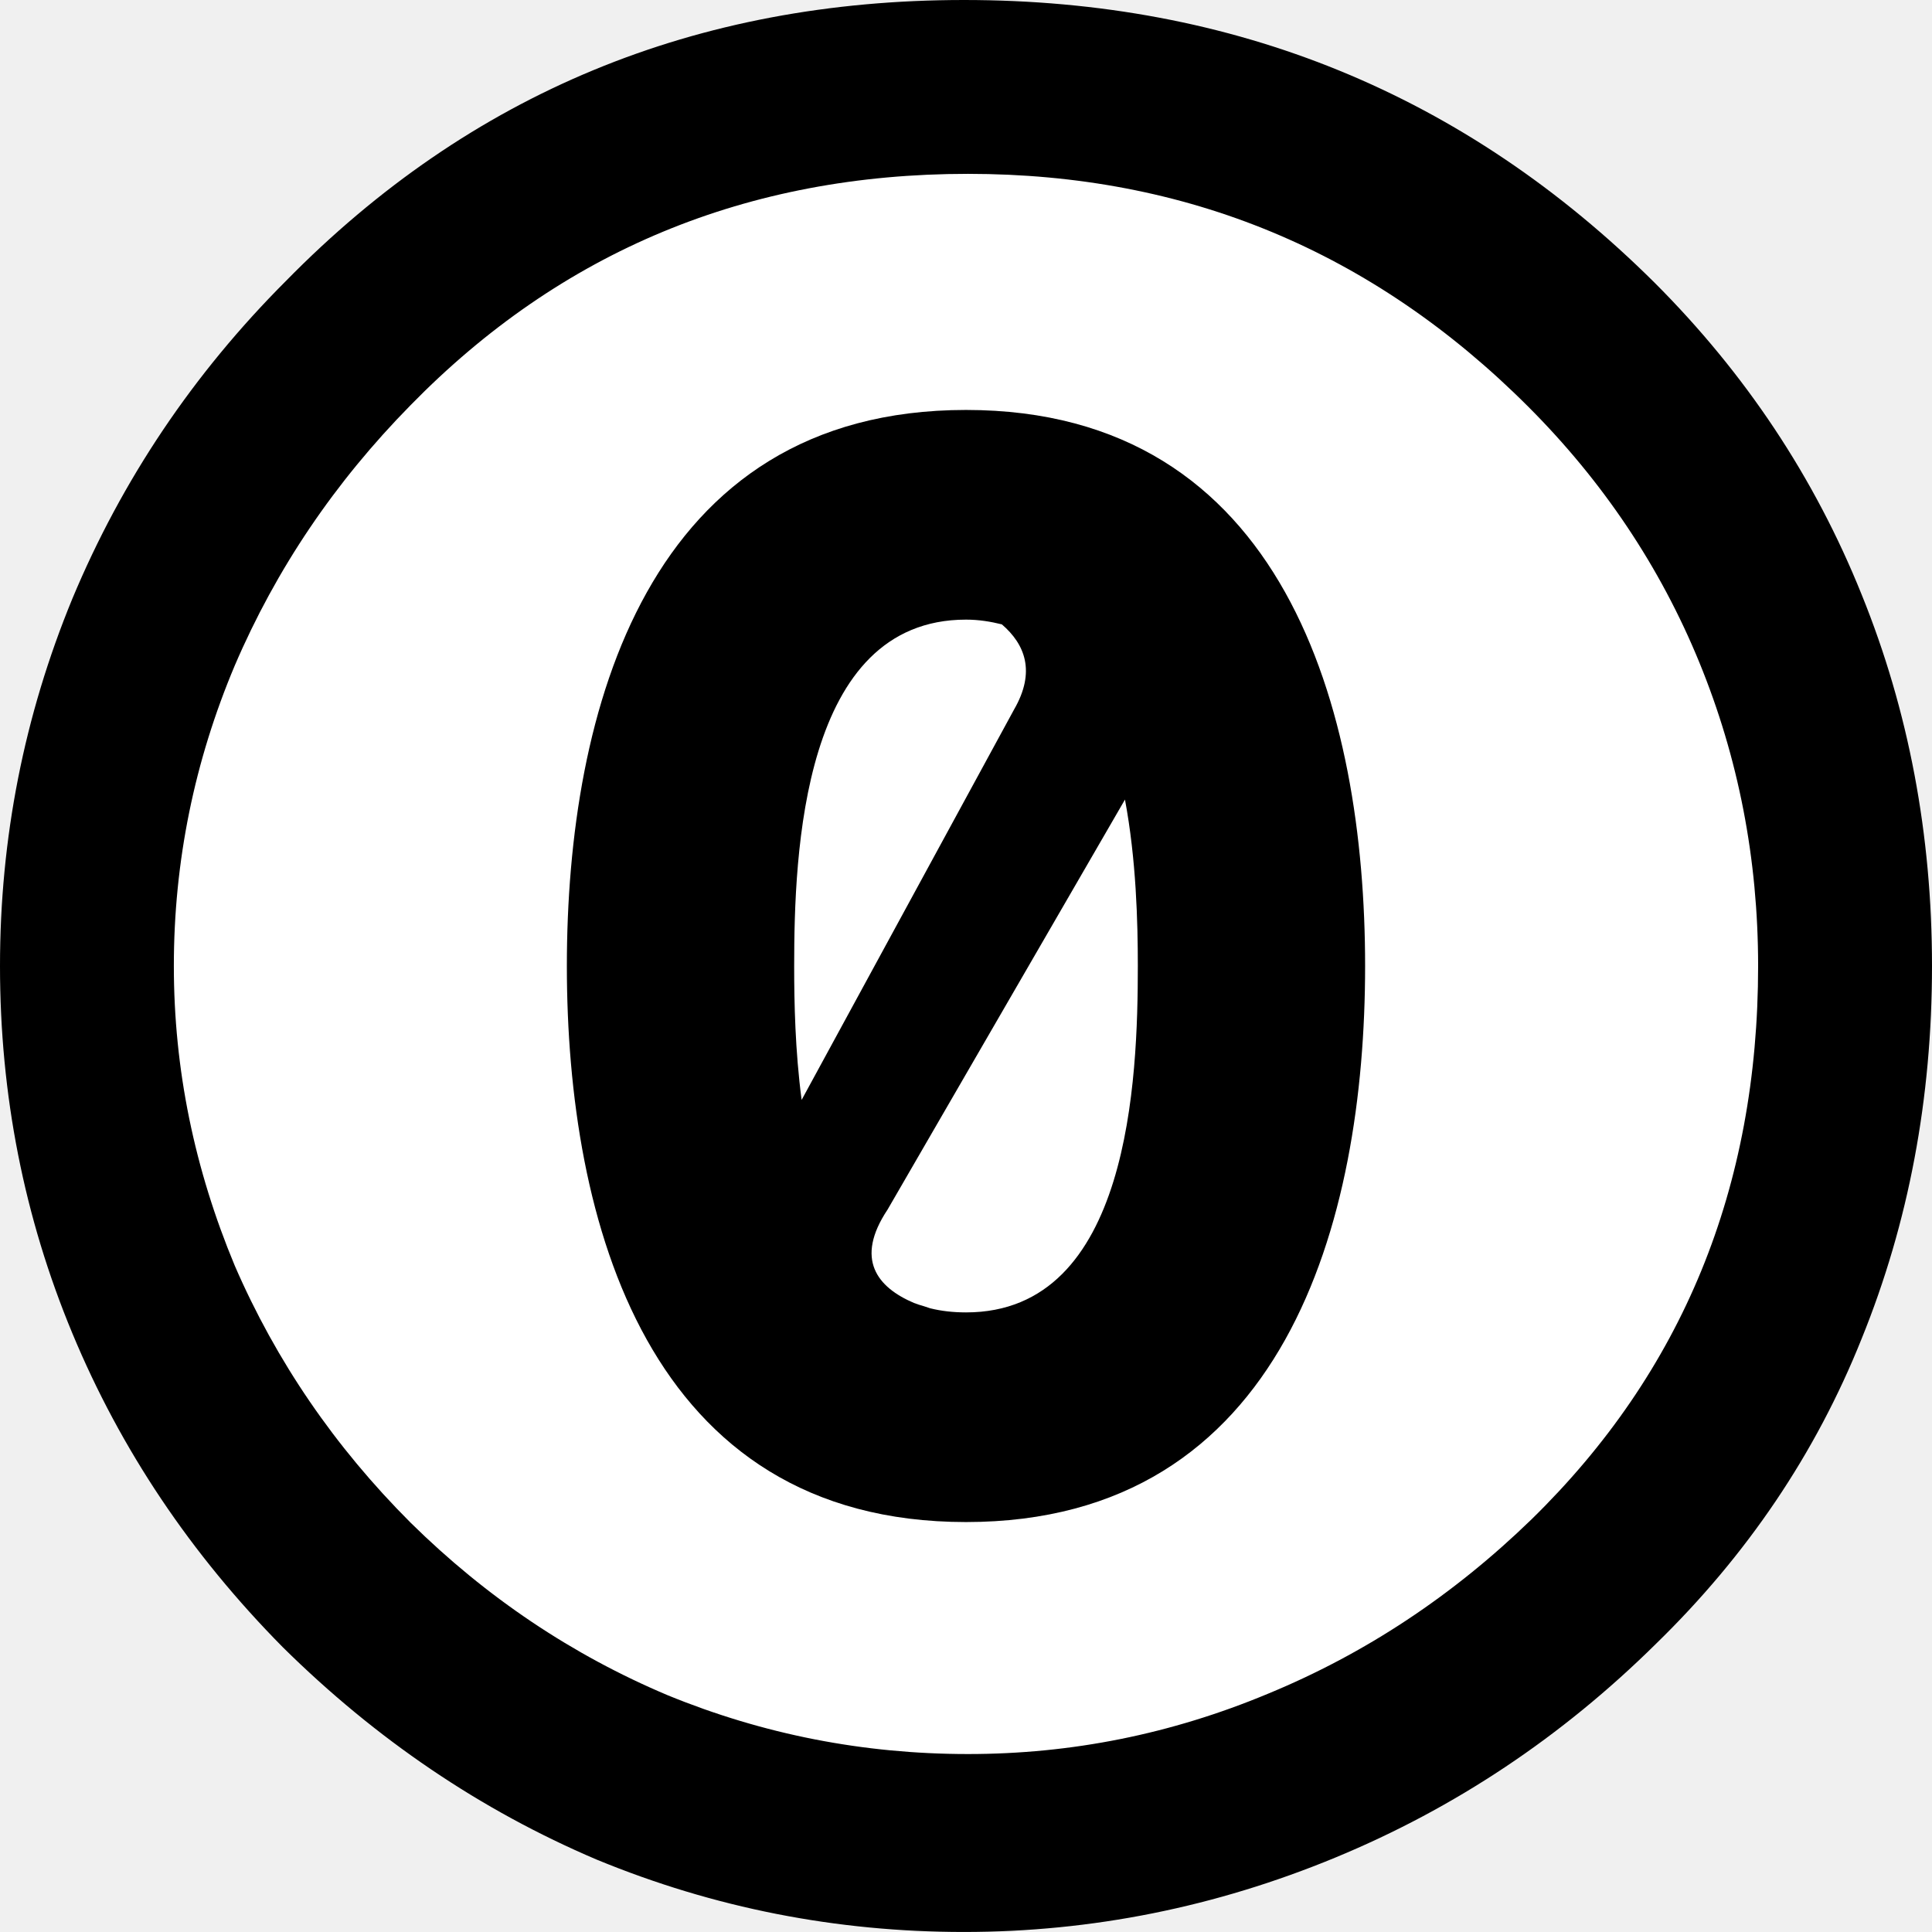
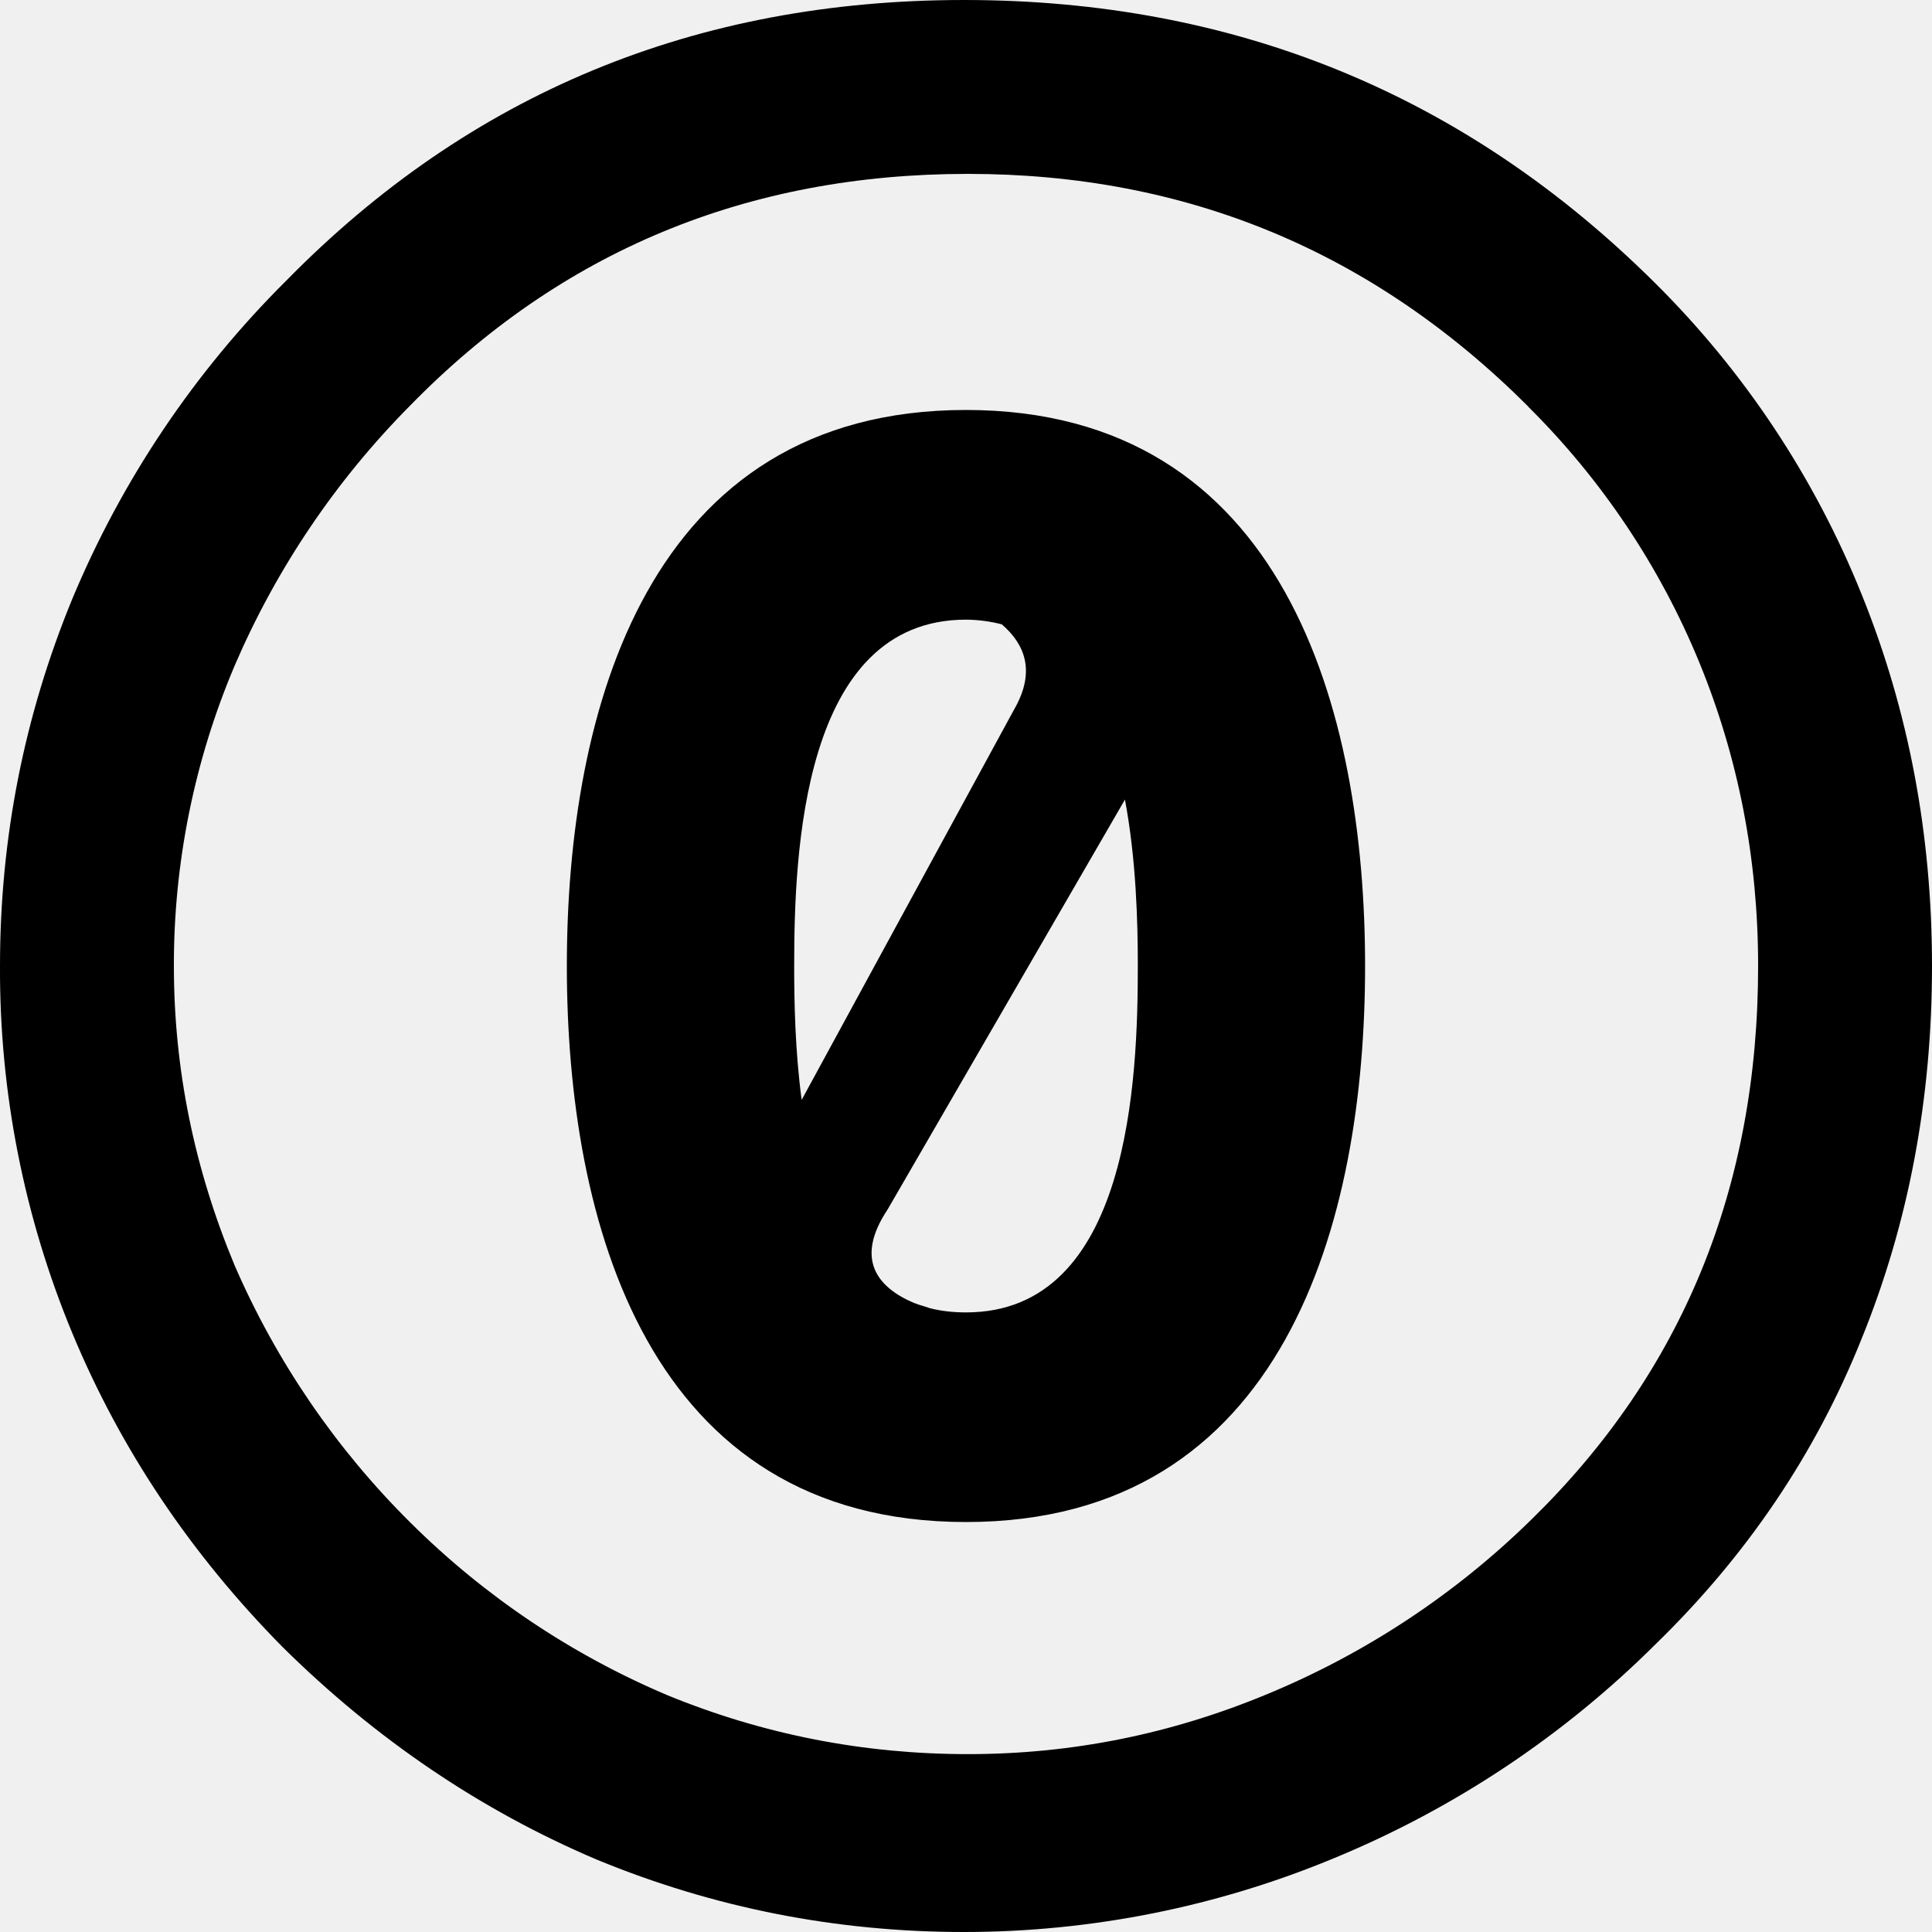
- <svg xmlns="http://www.w3.org/2000/svg" version="1.1" id="Layer_1" x="0px" y="0px" width="64px" height="64px" viewBox="-0.5 0.5 64 64" enable-background="new -0.5 0.5 64 64" xml:space="preserve">
-   <g>
-     <circle fill="#FFFFFF" cx="31.325" cy="32.873" r="30.096" />
-     <path id="text2809_1_" d="M31.5,14.08c-10.565,0-13.222,9.969-13.222,18.42c0,8.452,2.656,18.42,13.222,18.42          c10.564,0,13.221-9.968,13.221-18.42C44.721,24.049,42.064,14.08,31.5,14.08z M31.5,21.026c0.429,0,0.82,0.066,1.188,0.157          c0.761,0.656,1.133,1.561,0.403,2.823l-7.036,12.93c-0.216-1.636-0.247-3.24-0.247-4.437C25.808,28.777,26.066,21.026,31.5,21.026z          M36.766,26.987c0.373,1.984,0.426,4.056,0.426,5.513c0,3.723-0.258,11.475-5.69,11.475c-0.428,0-0.822-0.045-1.188-0.136          c-0.07-0.021-0.134-0.043-0.202-0.067c-0.112-0.032-0.23-0.068-0.336-0.11c-1.21-0.515-1.972-1.446-0.874-3.093L36.766,26.987z" />
-     <path id="path2815_1_" d="M31.433,0.5c-8.877,0-16.359,3.09-22.454,9.3c-3.087,3.087-5.443,6.607-7.082,10.532          C0.297,24.219-0.5,28.271-0.5,32.5c0,4.268,0.797,8.32,2.397,12.168c1.6,3.85,3.921,7.312,6.969,10.396          c3.085,3.049,6.549,5.399,10.398,7.037c3.886,1.602,7.939,2.398,12.169,2.398c4.229,0,8.34-0.826,12.303-2.465          c3.962-1.639,7.496-3.994,10.621-7.081c3.011-2.933,5.289-6.297,6.812-10.106C62.73,41,63.5,36.883,63.5,32.5          c0-4.343-0.77-8.454-2.33-12.303c-1.562-3.885-3.848-7.32-6.857-10.33C48.025,3.619,40.385,0.5,31.433,0.5z M31.567,6.259          c7.238,0,13.412,2.566,18.554,7.709c2.477,2.477,4.375,5.31,5.67,8.471c1.296,3.162,1.949,6.518,1.949,10.061          c0,7.354-2.516,13.454-7.506,18.33c-2.592,2.516-5.502,4.447-8.74,5.781c-3.2,1.334-6.498,1.994-9.927,1.994          c-3.468,0-6.788-0.653-9.949-1.948c-3.163-1.334-6.001-3.238-8.516-5.716c-2.515-2.514-4.455-5.353-5.826-8.516          c-1.333-3.199-2.017-6.498-2.017-9.927c0-3.467,0.684-6.787,2.017-9.949c1.371-3.2,3.312-6.074,5.826-8.628          C18.092,8.818,24.252,6.259,31.567,6.259z" />
-   </g>
+ <svg xmlns="http://www.w3.org/2000/svg" viewBox="0 0 30 30">
+   <path fill-rule="evenodd" clip-rule="evenodd" d="M4.443 4.36C7.3 1.447 10.807 0 14.97 0c4.196 0 7.777 1.462 10.725 4.39a14.365 14.365 0 013.214 4.843C29.639 11.037 30 12.964 30 15c0 2.055-.36 3.984-1.093 5.788-.714 1.785-1.781 3.362-3.193 4.737a15.399 15.399 0 01-4.978 3.32A14.972 14.972 0 0114.969 30c-1.983 0-3.883-.374-5.705-1.125-1.804-.767-3.428-1.869-4.874-3.298-1.428-1.446-2.516-3.069-3.266-4.873A14.701 14.701 0 010 15c0-1.982.374-3.882 1.124-5.704a15.224 15.224 0 013.32-4.937zM23.73 6.312C21.319 3.903 18.424 2.7 15.03 2.7c-3.429 0-6.316 1.2-8.655 3.591a13.054 13.054 0 00-2.731 4.044A11.899 11.899 0 002.7 15c0 1.607.32 3.154.945 4.653a12.806 12.806 0 002.73 3.992 12.651 12.651 0 003.993 2.68c1.482.607 3.038.913 4.663.913 1.608 0 3.154-.31 4.654-.935a12.9 12.9 0 004.097-2.71C26.12 21.307 27.3 18.447 27.3 15c0-1.66-.306-3.234-.914-4.716a12.033 12.033 0 00-2.657-3.97zM8.802 15c0-3.961 1.246-8.634 6.198-8.634s6.197 4.673 6.197 8.634c0 3.962-1.245 8.634-6.197 8.634-4.953 0-6.198-4.672-6.198-8.634zm6.755-5.305A2.291 2.291 0 0015 9.622c-2.547 0-2.668 3.633-2.668 5.377 0 .562.014 1.313.116 2.08l3.298-6.06c.342-.592.168-1.016-.19-1.324zM17.668 15c0-.683-.025-1.654-.2-2.584l-3.686 6.366c-.514.772-.157 1.209.41 1.45.05.02.105.037.157.052l.095.031c.172.043.356.064.557.064 2.546 0 2.667-3.634 2.667-5.379z" fill="currentColor" />
</svg>
